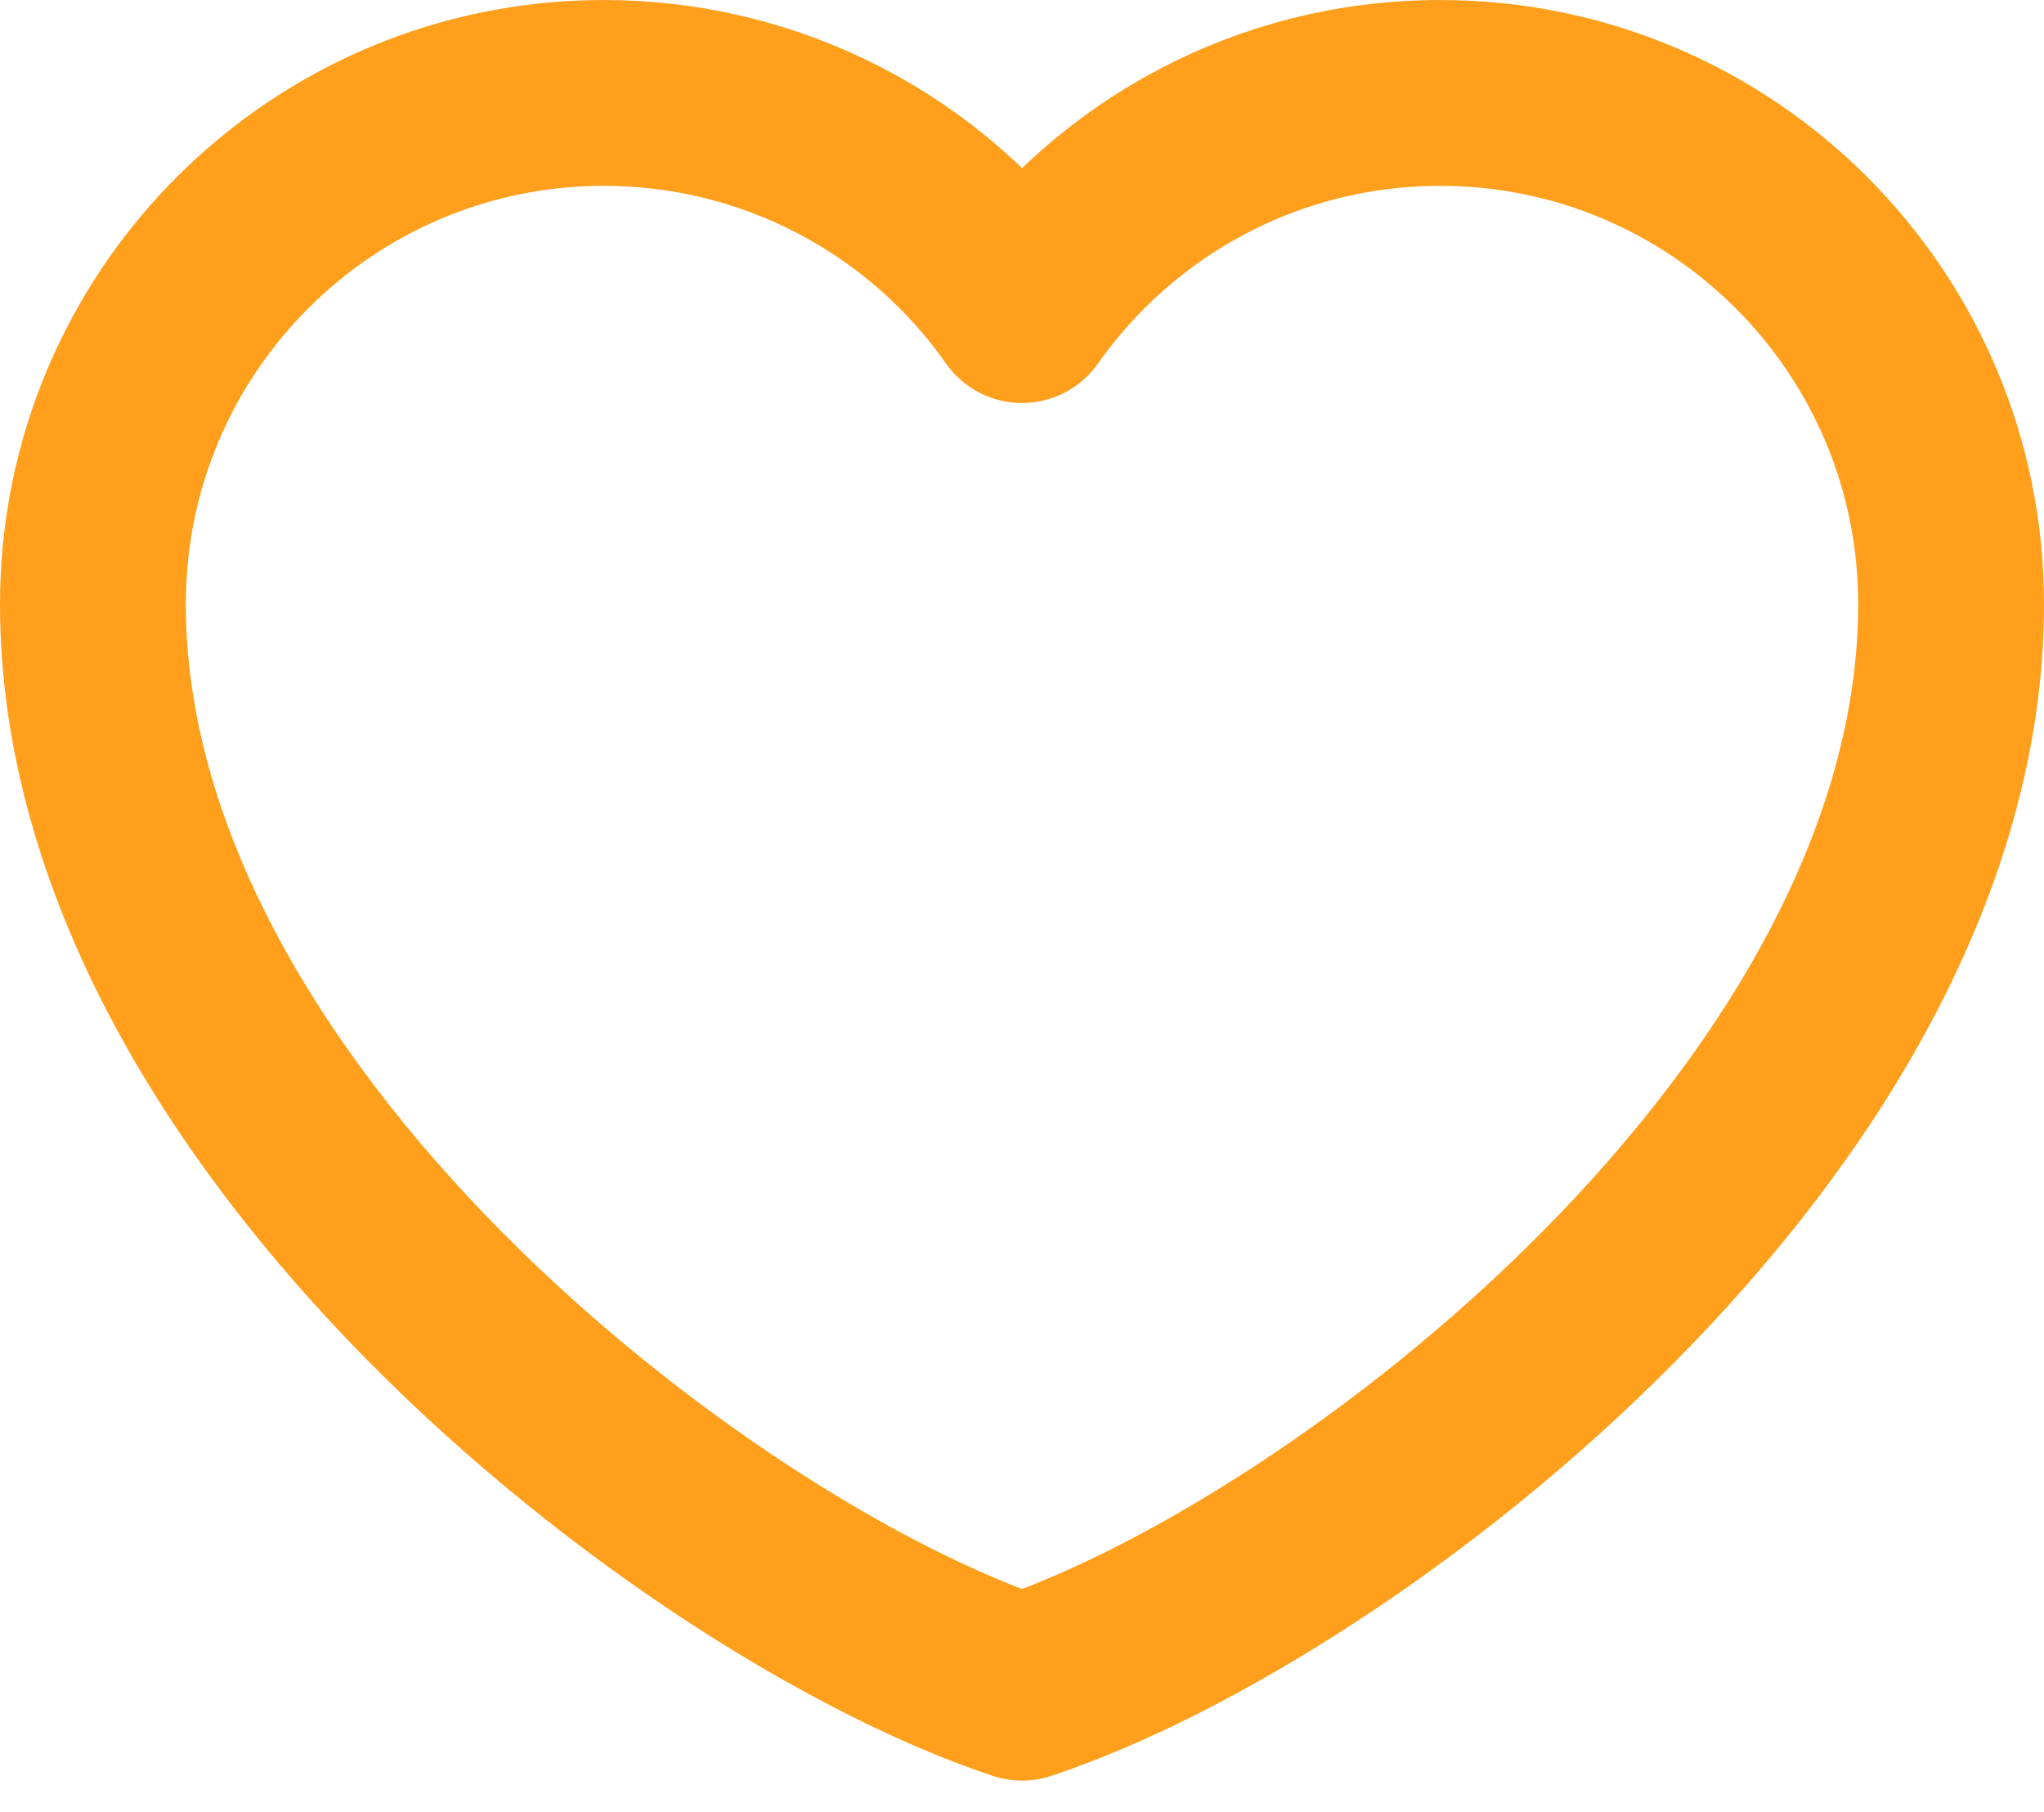
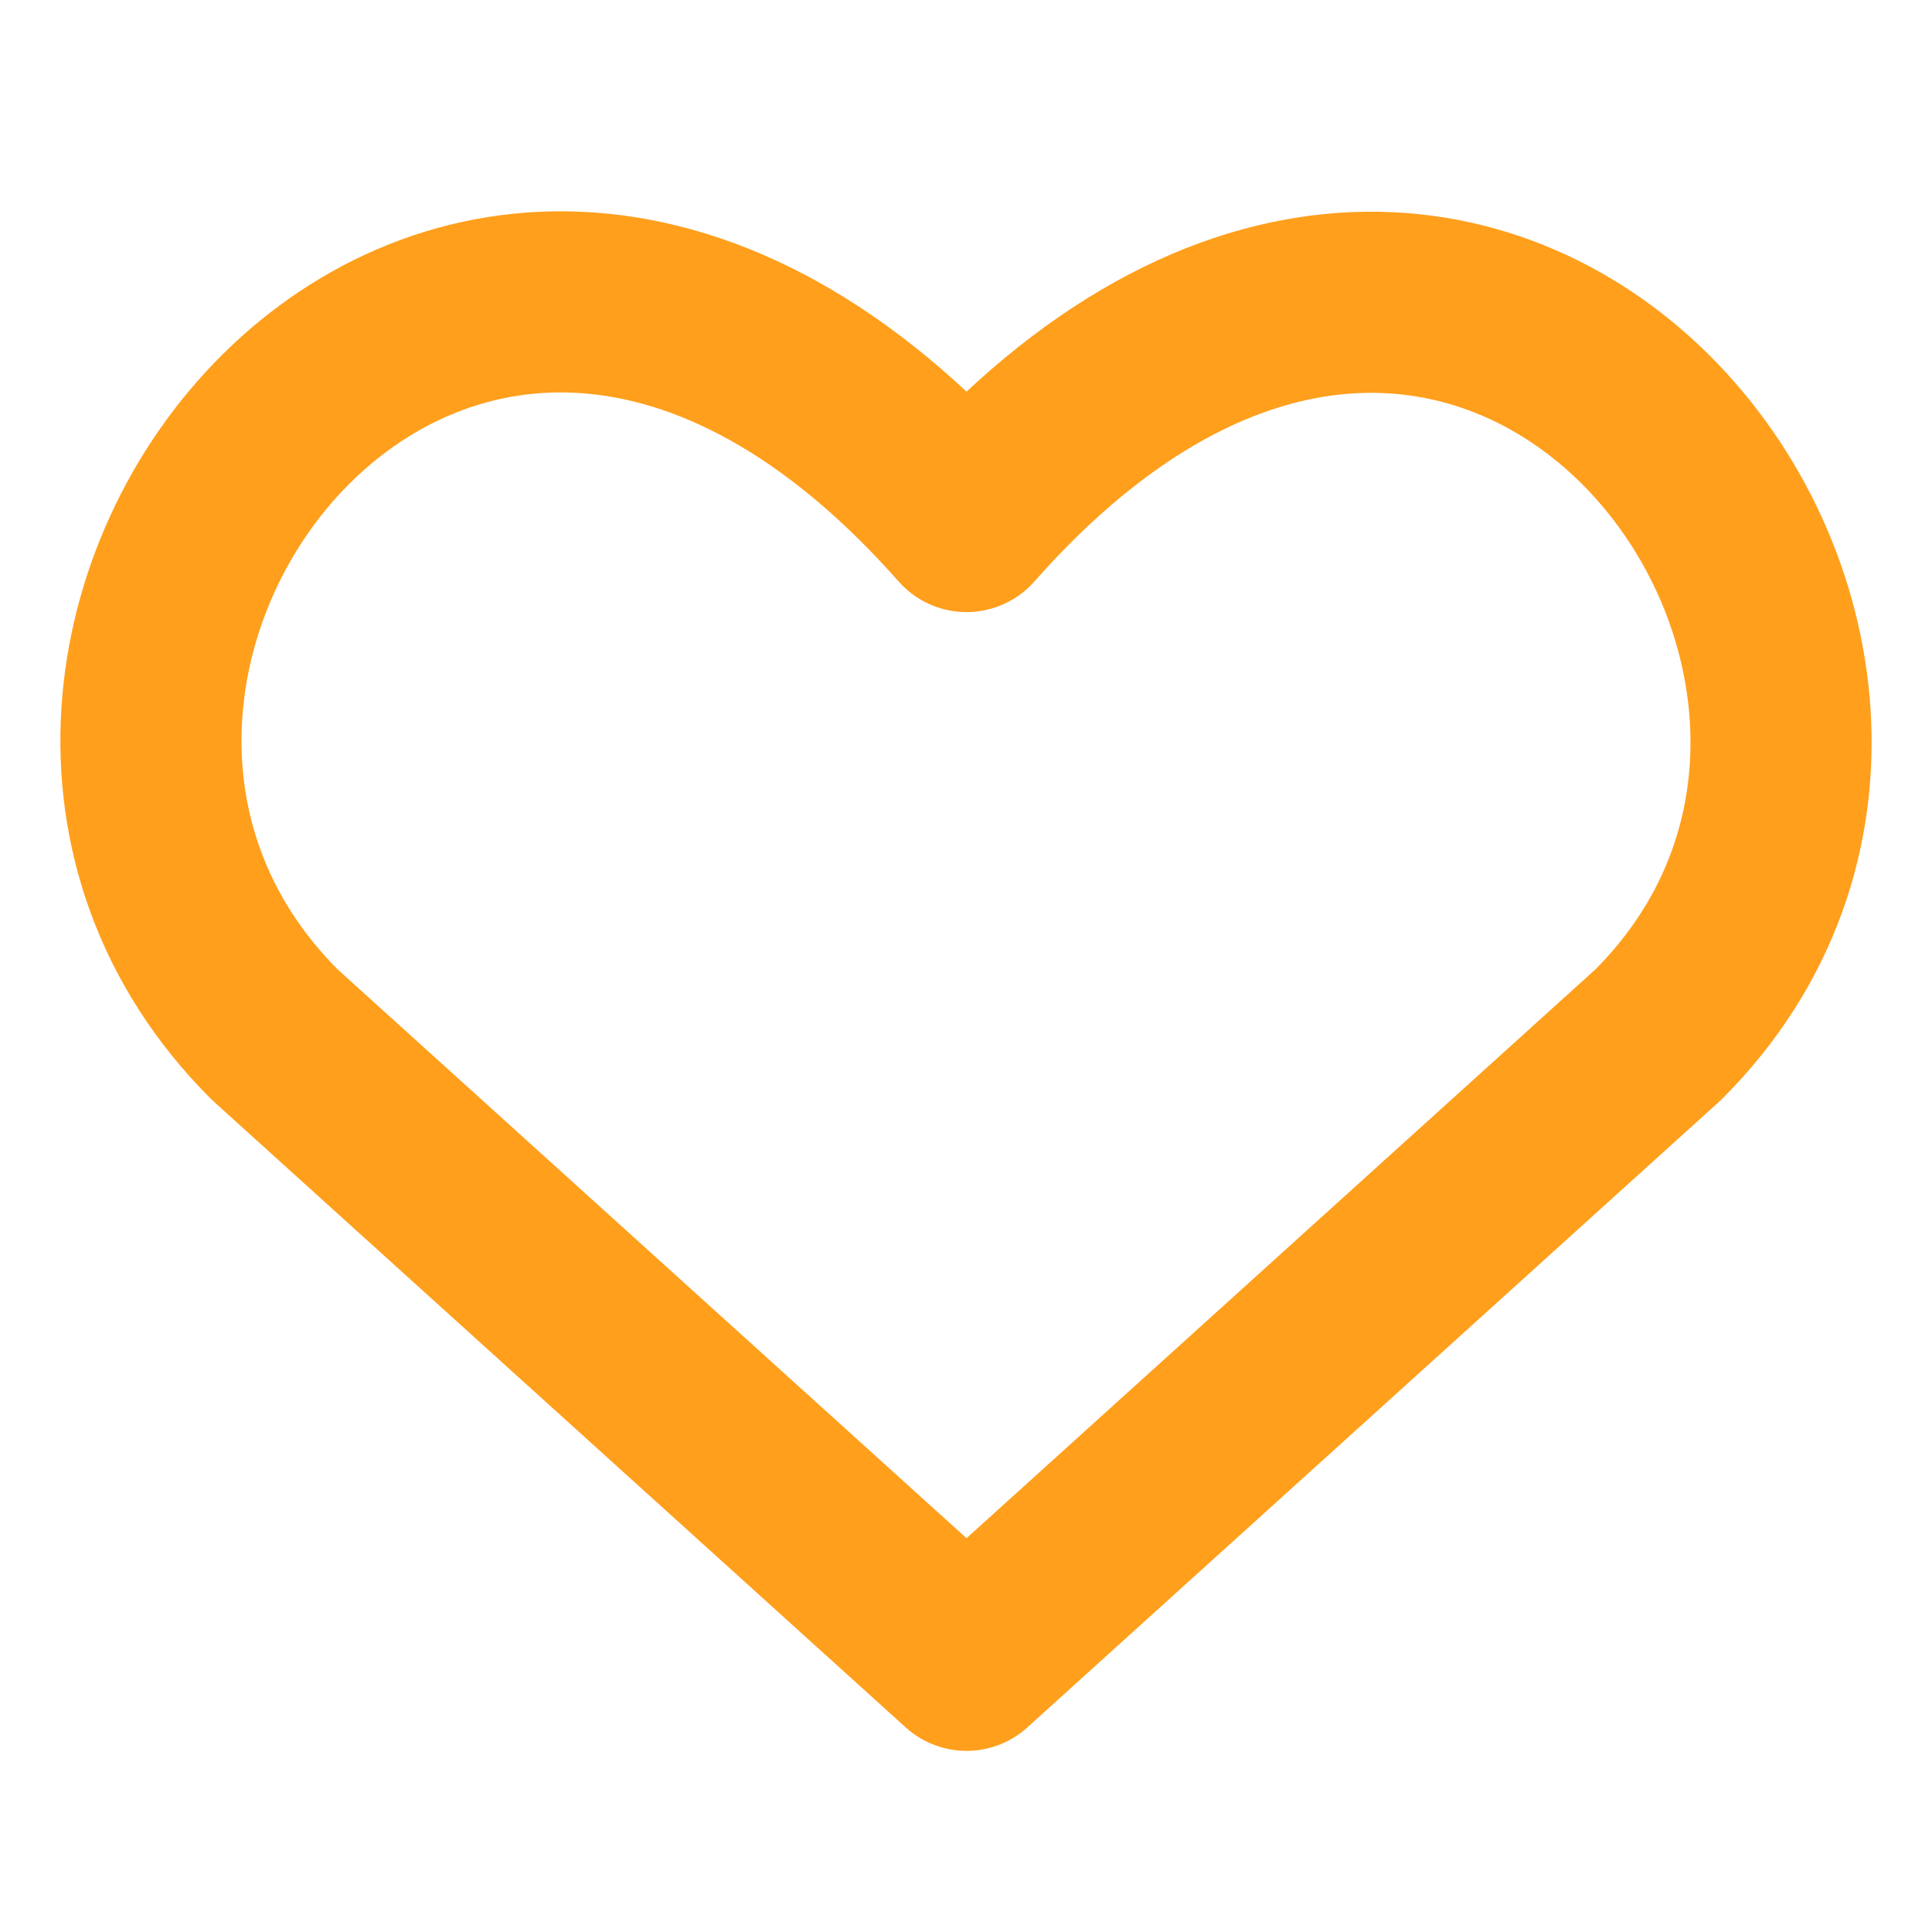
- <svg xmlns="http://www.w3.org/2000/svg" width="44" height="39" viewBox="0 0 44 39" fill="none">
-   <path d="M13 2C6.925 2 2 6.925 2 13C2 24 15 34 22 36.326C29 34 42 24 42 13C42 6.925 37.075 2 31 2C27.28 2 23.99 3.847 22 6.674C20.986 5.229 19.638 4.05 18.072 3.236C16.505 2.423 14.765 1.999 13 2Z" stroke="#FF9F1C" stroke-width="4" stroke-linecap="round" stroke-linejoin="round" />
+ <svg xmlns="http://www.w3.org/2000/svg" width="64" height="64" viewBox="0 0 64 64" fill="none">
+   <path d="M32.017 55L9.101 34.273C-3.353 21.836 14.954 -2.042 32.017 17.276C49.079 -2.042 67.304 21.919 54.933 34.273L32.017 55Z" stroke="#FF9F1C" stroke-width="6" stroke-linecap="round" stroke-linejoin="round" />
</svg>
